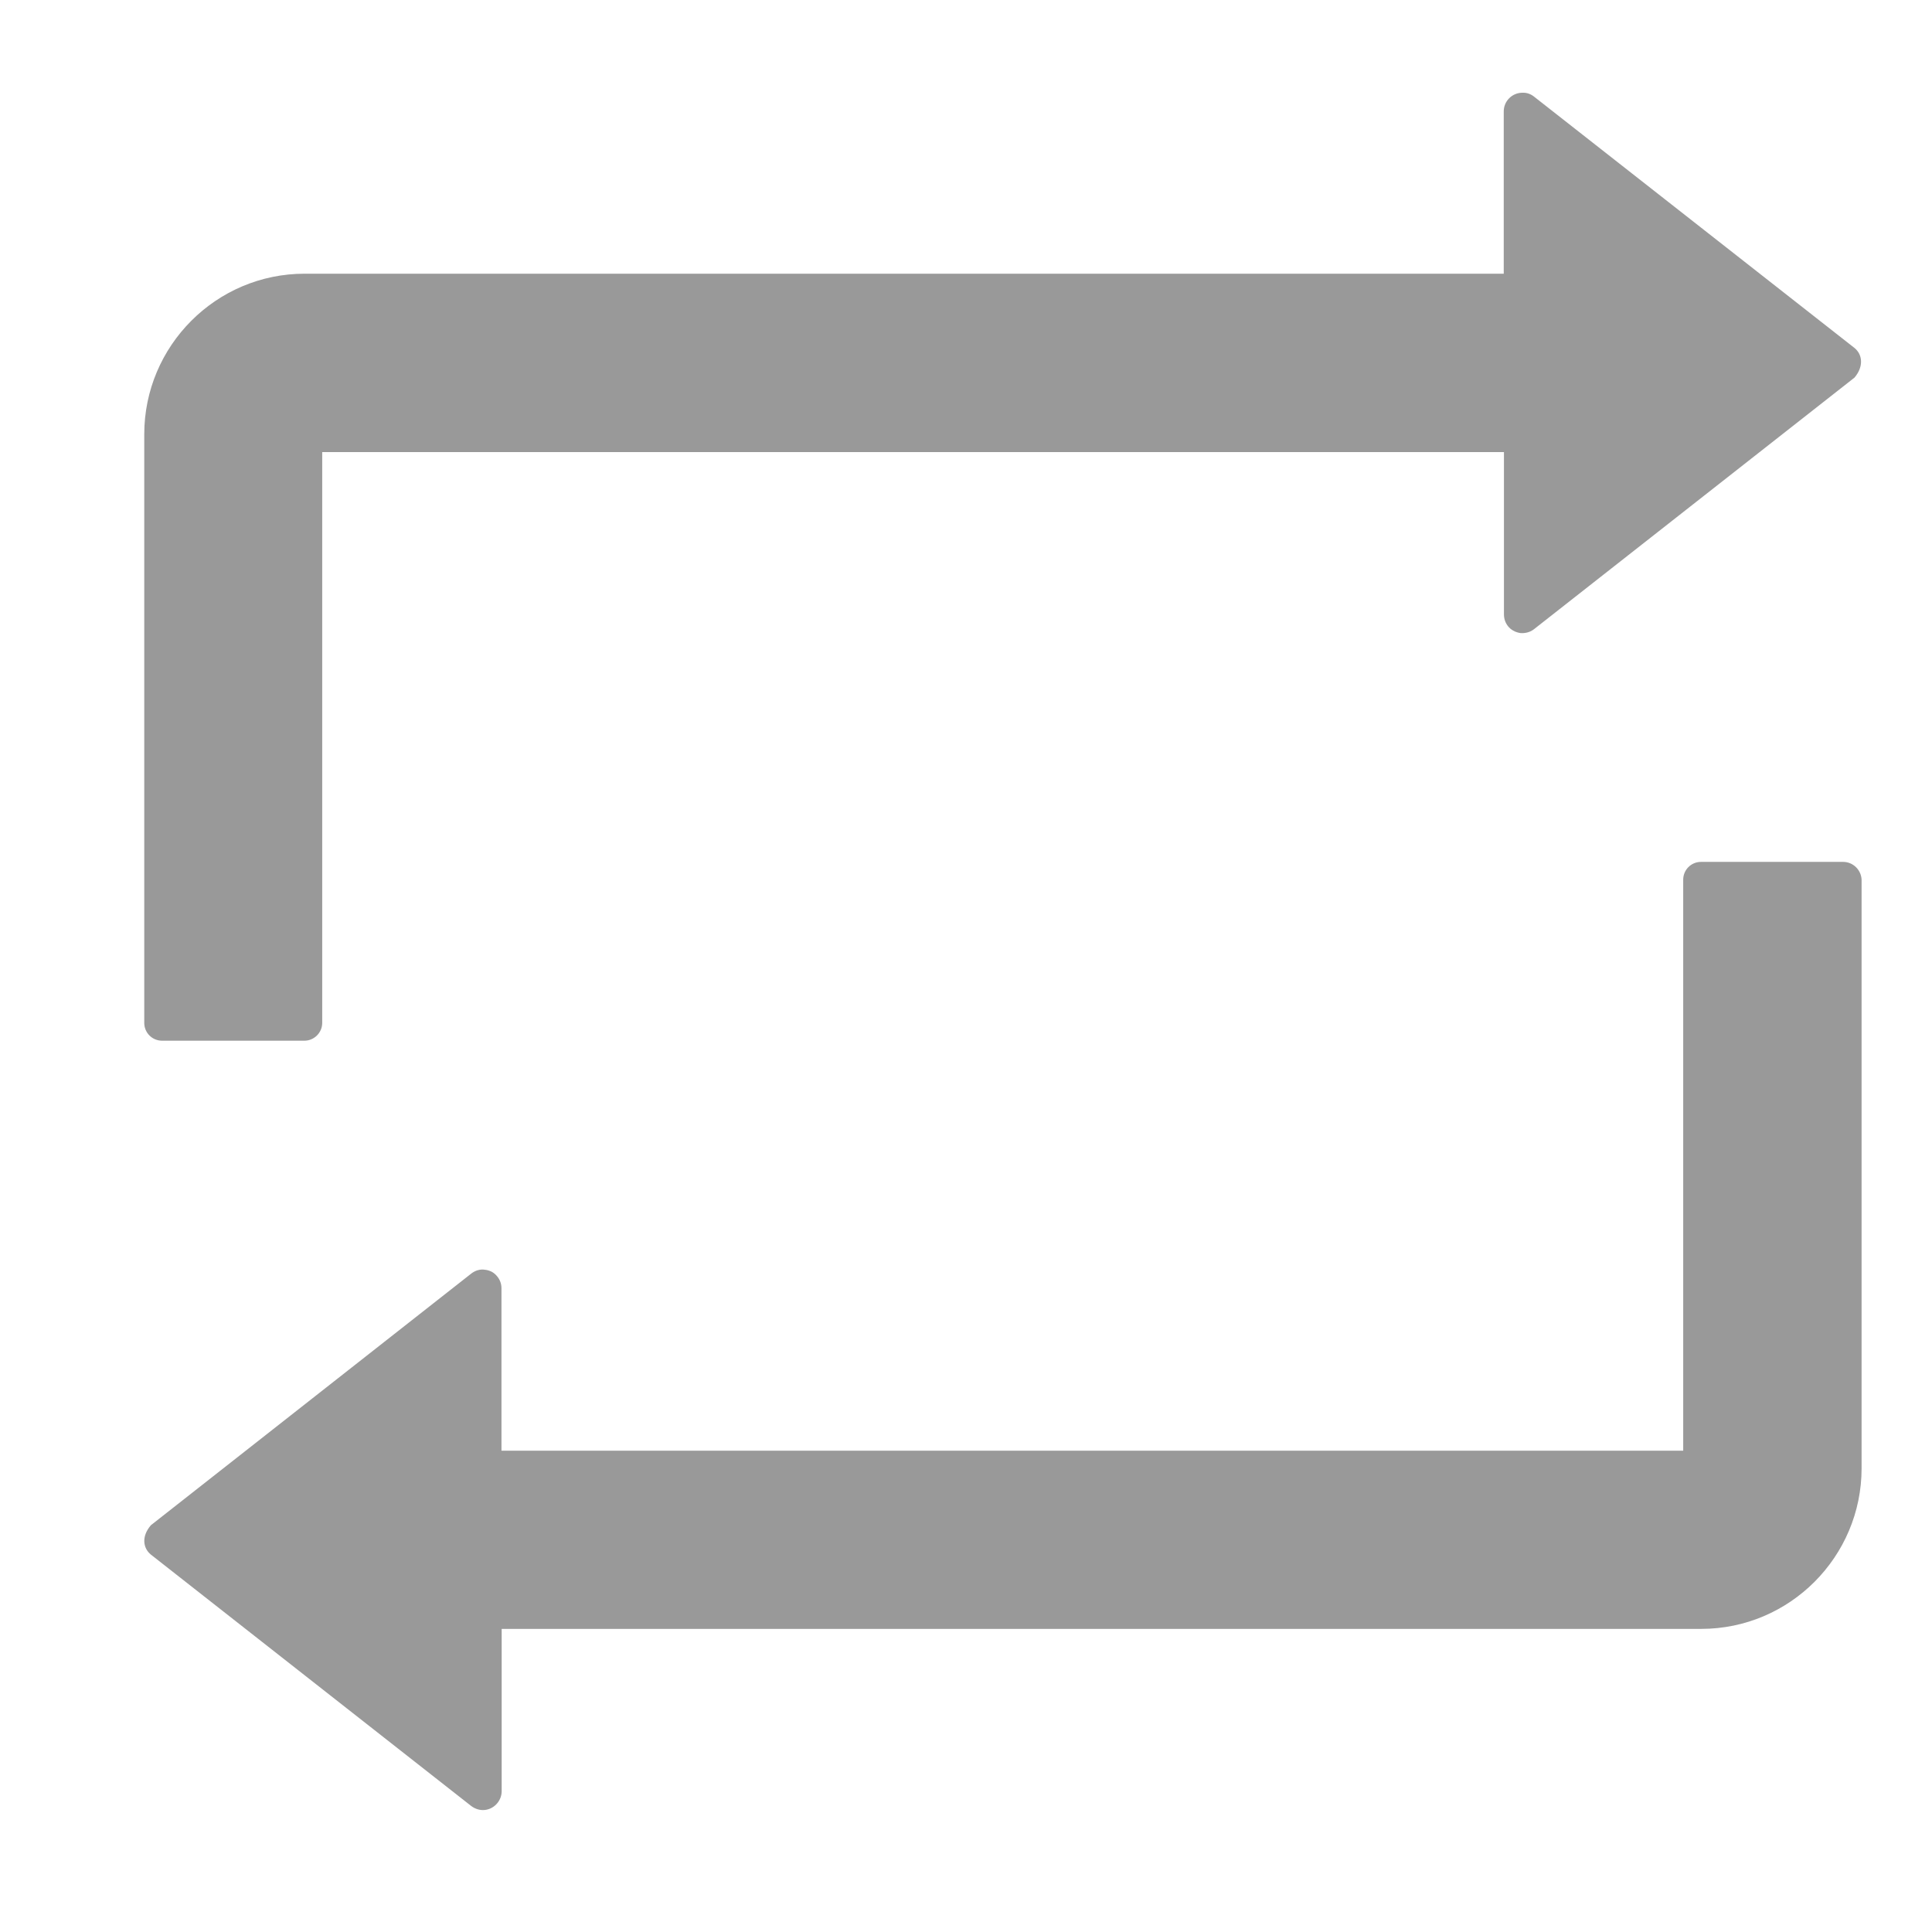
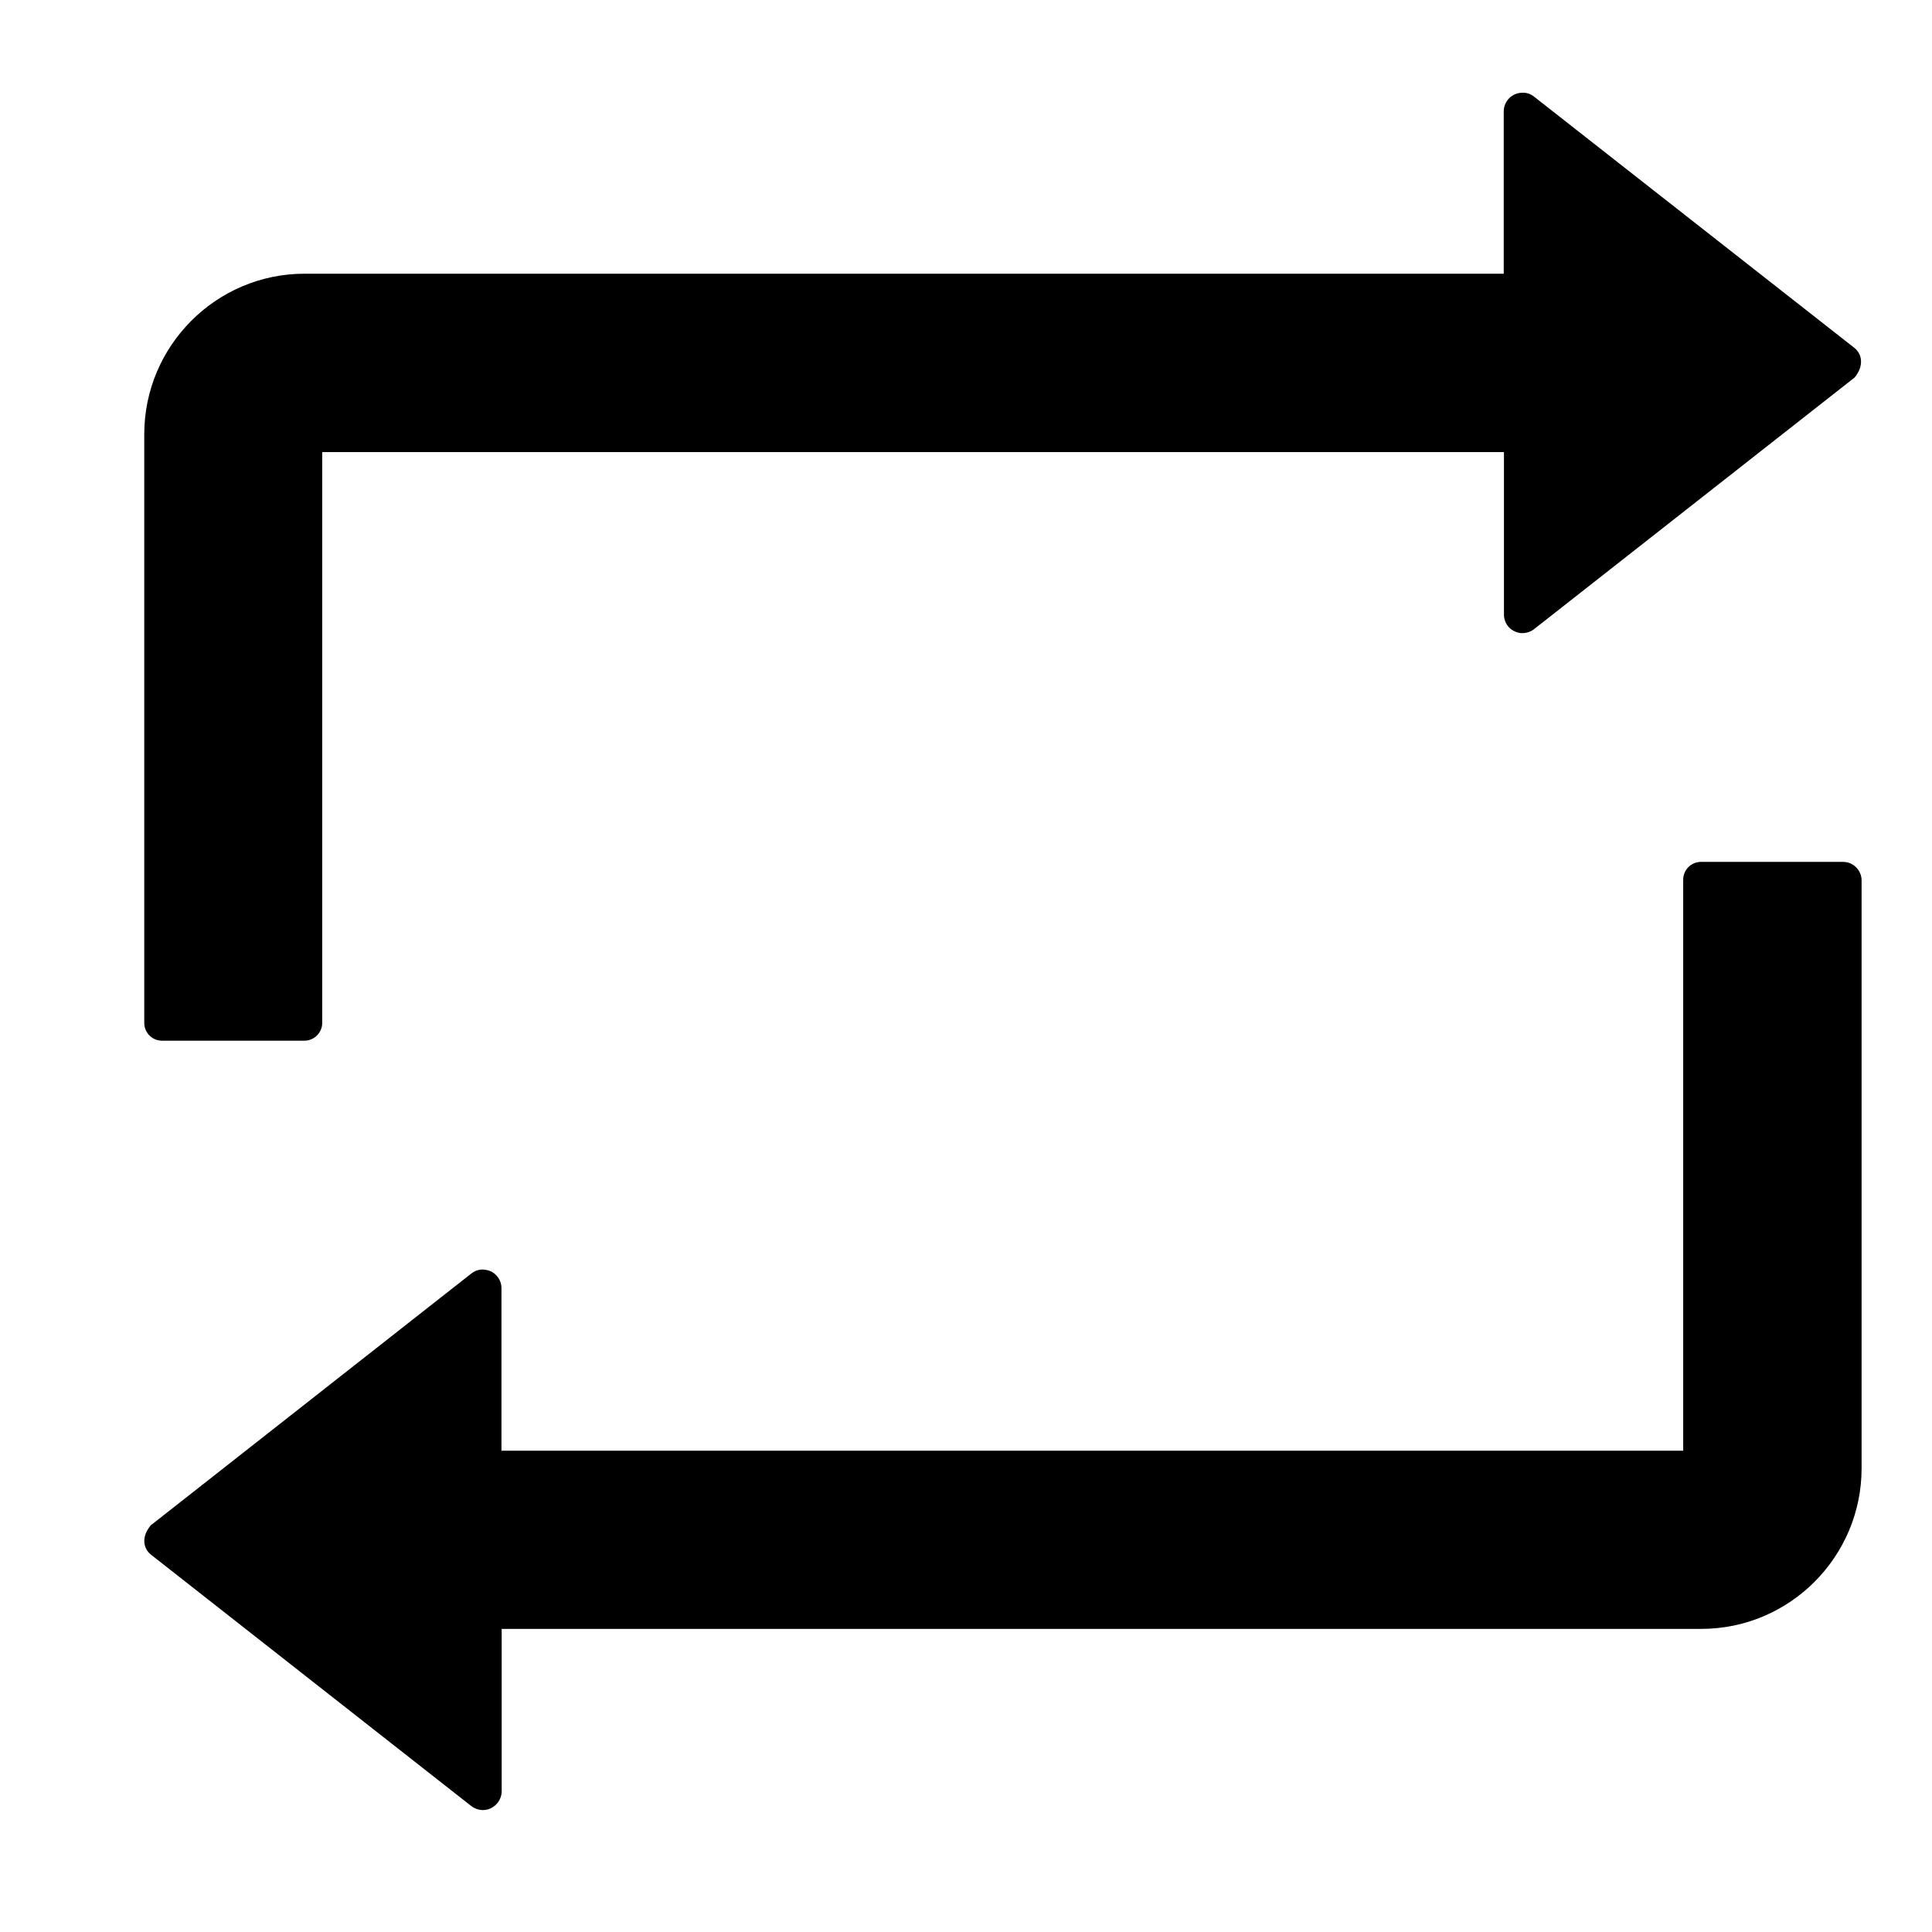
- <svg xmlns="http://www.w3.org/2000/svg" width="9" height="9" viewBox="0 0 9 9" fill="none">
-   <path id="Vector" d="M0.755 4.848H1.418C1.463 4.848 1.501 4.811 1.501 4.765V2.106H7.006V2.862C7.006 2.882 7.012 2.9 7.024 2.916C7.031 2.925 7.04 2.933 7.05 2.938C7.06 2.944 7.071 2.947 7.082 2.949C7.094 2.95 7.105 2.949 7.116 2.946C7.127 2.943 7.137 2.938 7.146 2.931L8.639 1.759C8.683 1.707 8.676 1.651 8.639 1.621L7.146 0.45C7.131 0.438 7.112 0.431 7.092 0.432C7.044 0.432 7.005 0.471 7.005 0.519V1.275H1.419C1.007 1.275 0.672 1.611 0.672 2.023V4.765C0.672 4.811 0.709 4.848 0.755 4.848ZM8.586 4.015H7.924C7.878 4.015 7.841 4.052 7.841 4.098V6.758H2.336V6.001C2.336 5.982 2.33 5.963 2.317 5.947C2.31 5.938 2.302 5.931 2.292 5.925C2.282 5.92 2.271 5.916 2.259 5.915C2.248 5.913 2.237 5.914 2.226 5.917C2.215 5.92 2.204 5.926 2.195 5.933L0.703 7.105C0.658 7.157 0.666 7.212 0.703 7.242L2.195 8.413C2.211 8.425 2.23 8.432 2.25 8.432C2.297 8.432 2.337 8.392 2.337 8.344V7.588H7.925C8.337 7.588 8.672 7.252 8.672 6.84V4.098C8.67 4.052 8.632 4.015 8.586 4.015Z" fill="#999999" />
+ <svg xmlns="http://www.w3.org/2000/svg" width="9" height="9" viewBox="0 0 9 9" fill="currentColor">
+   <path id="Vector" d="M0.755 4.848H1.418C1.463 4.848 1.501 4.811 1.501 4.765V2.106H7.006V2.862C7.006 2.882 7.012 2.9 7.024 2.916C7.031 2.925 7.04 2.933 7.05 2.938C7.06 2.944 7.071 2.947 7.082 2.949C7.094 2.95 7.105 2.949 7.116 2.946C7.127 2.943 7.137 2.938 7.146 2.931L8.639 1.759C8.683 1.707 8.676 1.651 8.639 1.621L7.146 0.45C7.131 0.438 7.112 0.431 7.092 0.432C7.044 0.432 7.005 0.471 7.005 0.519V1.275H1.419C1.007 1.275 0.672 1.611 0.672 2.023V4.765C0.672 4.811 0.709 4.848 0.755 4.848ZM8.586 4.015H7.924C7.878 4.015 7.841 4.052 7.841 4.098V6.758H2.336V6.001C2.336 5.982 2.33 5.963 2.317 5.947C2.31 5.938 2.302 5.931 2.292 5.925C2.282 5.92 2.271 5.916 2.259 5.915C2.248 5.913 2.237 5.914 2.226 5.917C2.215 5.92 2.204 5.926 2.195 5.933L0.703 7.105C0.658 7.157 0.666 7.212 0.703 7.242L2.195 8.413C2.211 8.425 2.23 8.432 2.25 8.432C2.297 8.432 2.337 8.392 2.337 8.344V7.588H7.925C8.337 7.588 8.672 7.252 8.672 6.84V4.098C8.67 4.052 8.632 4.015 8.586 4.015Z" />
</svg>
